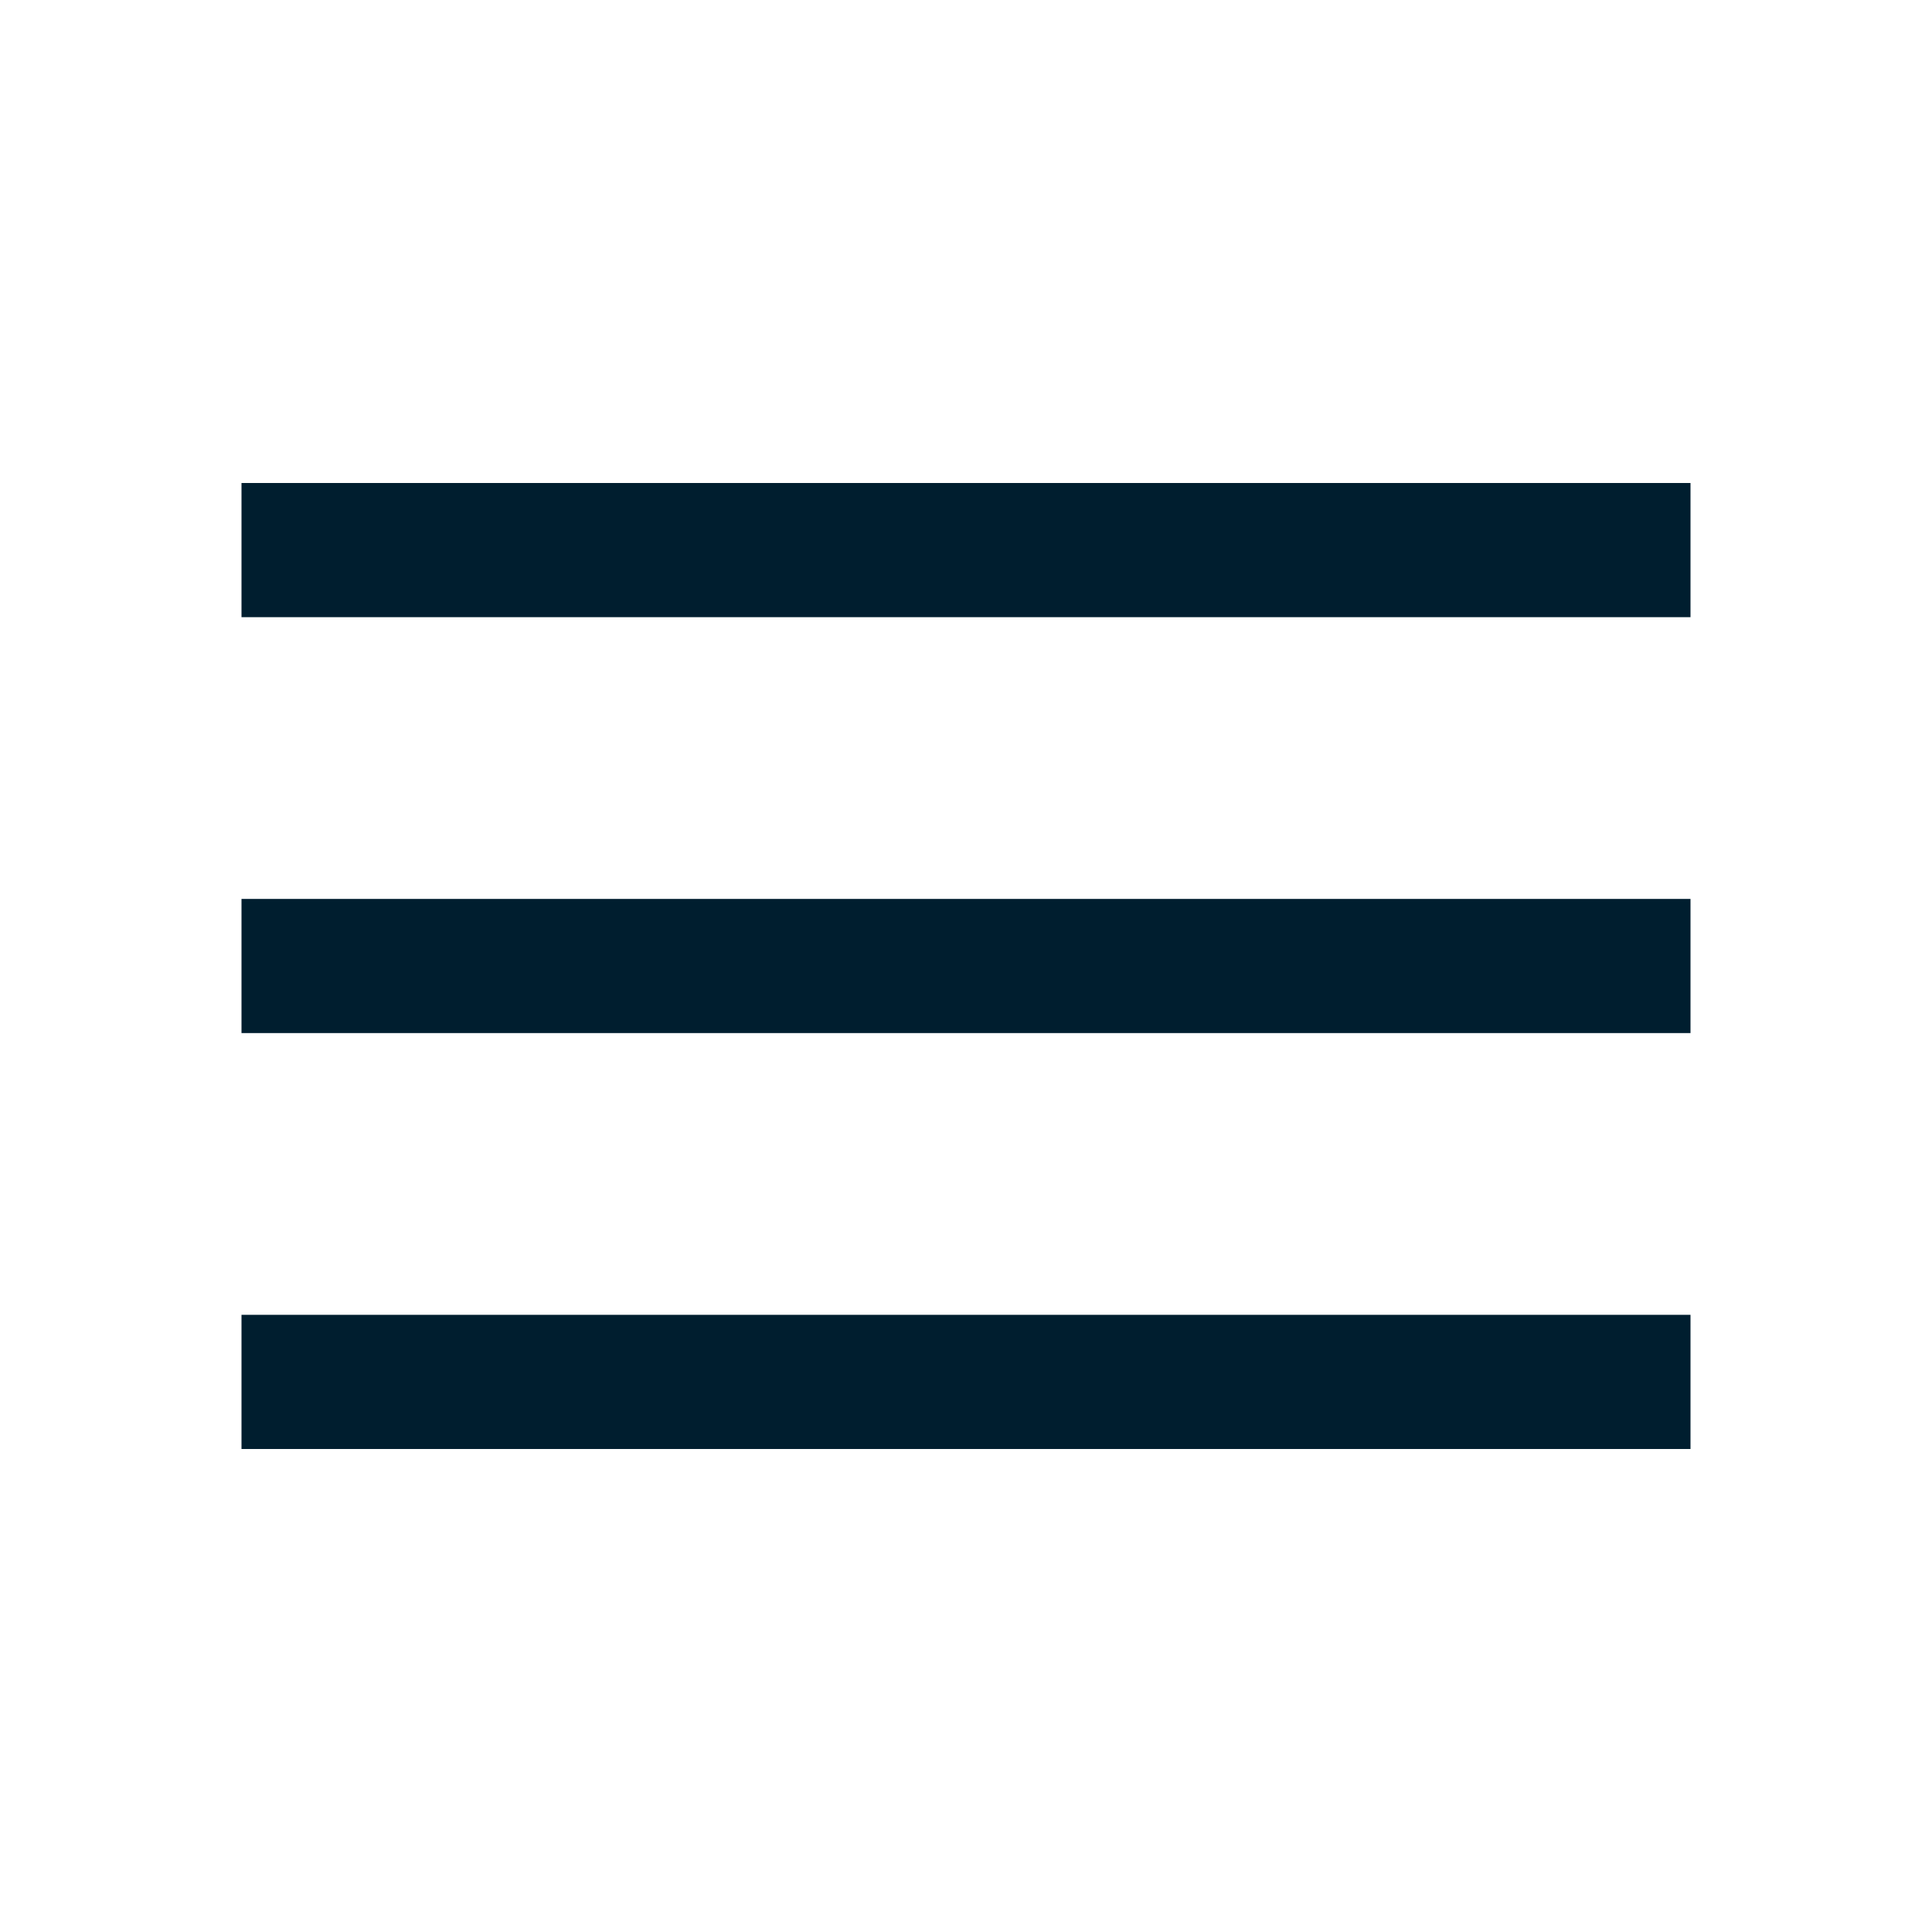
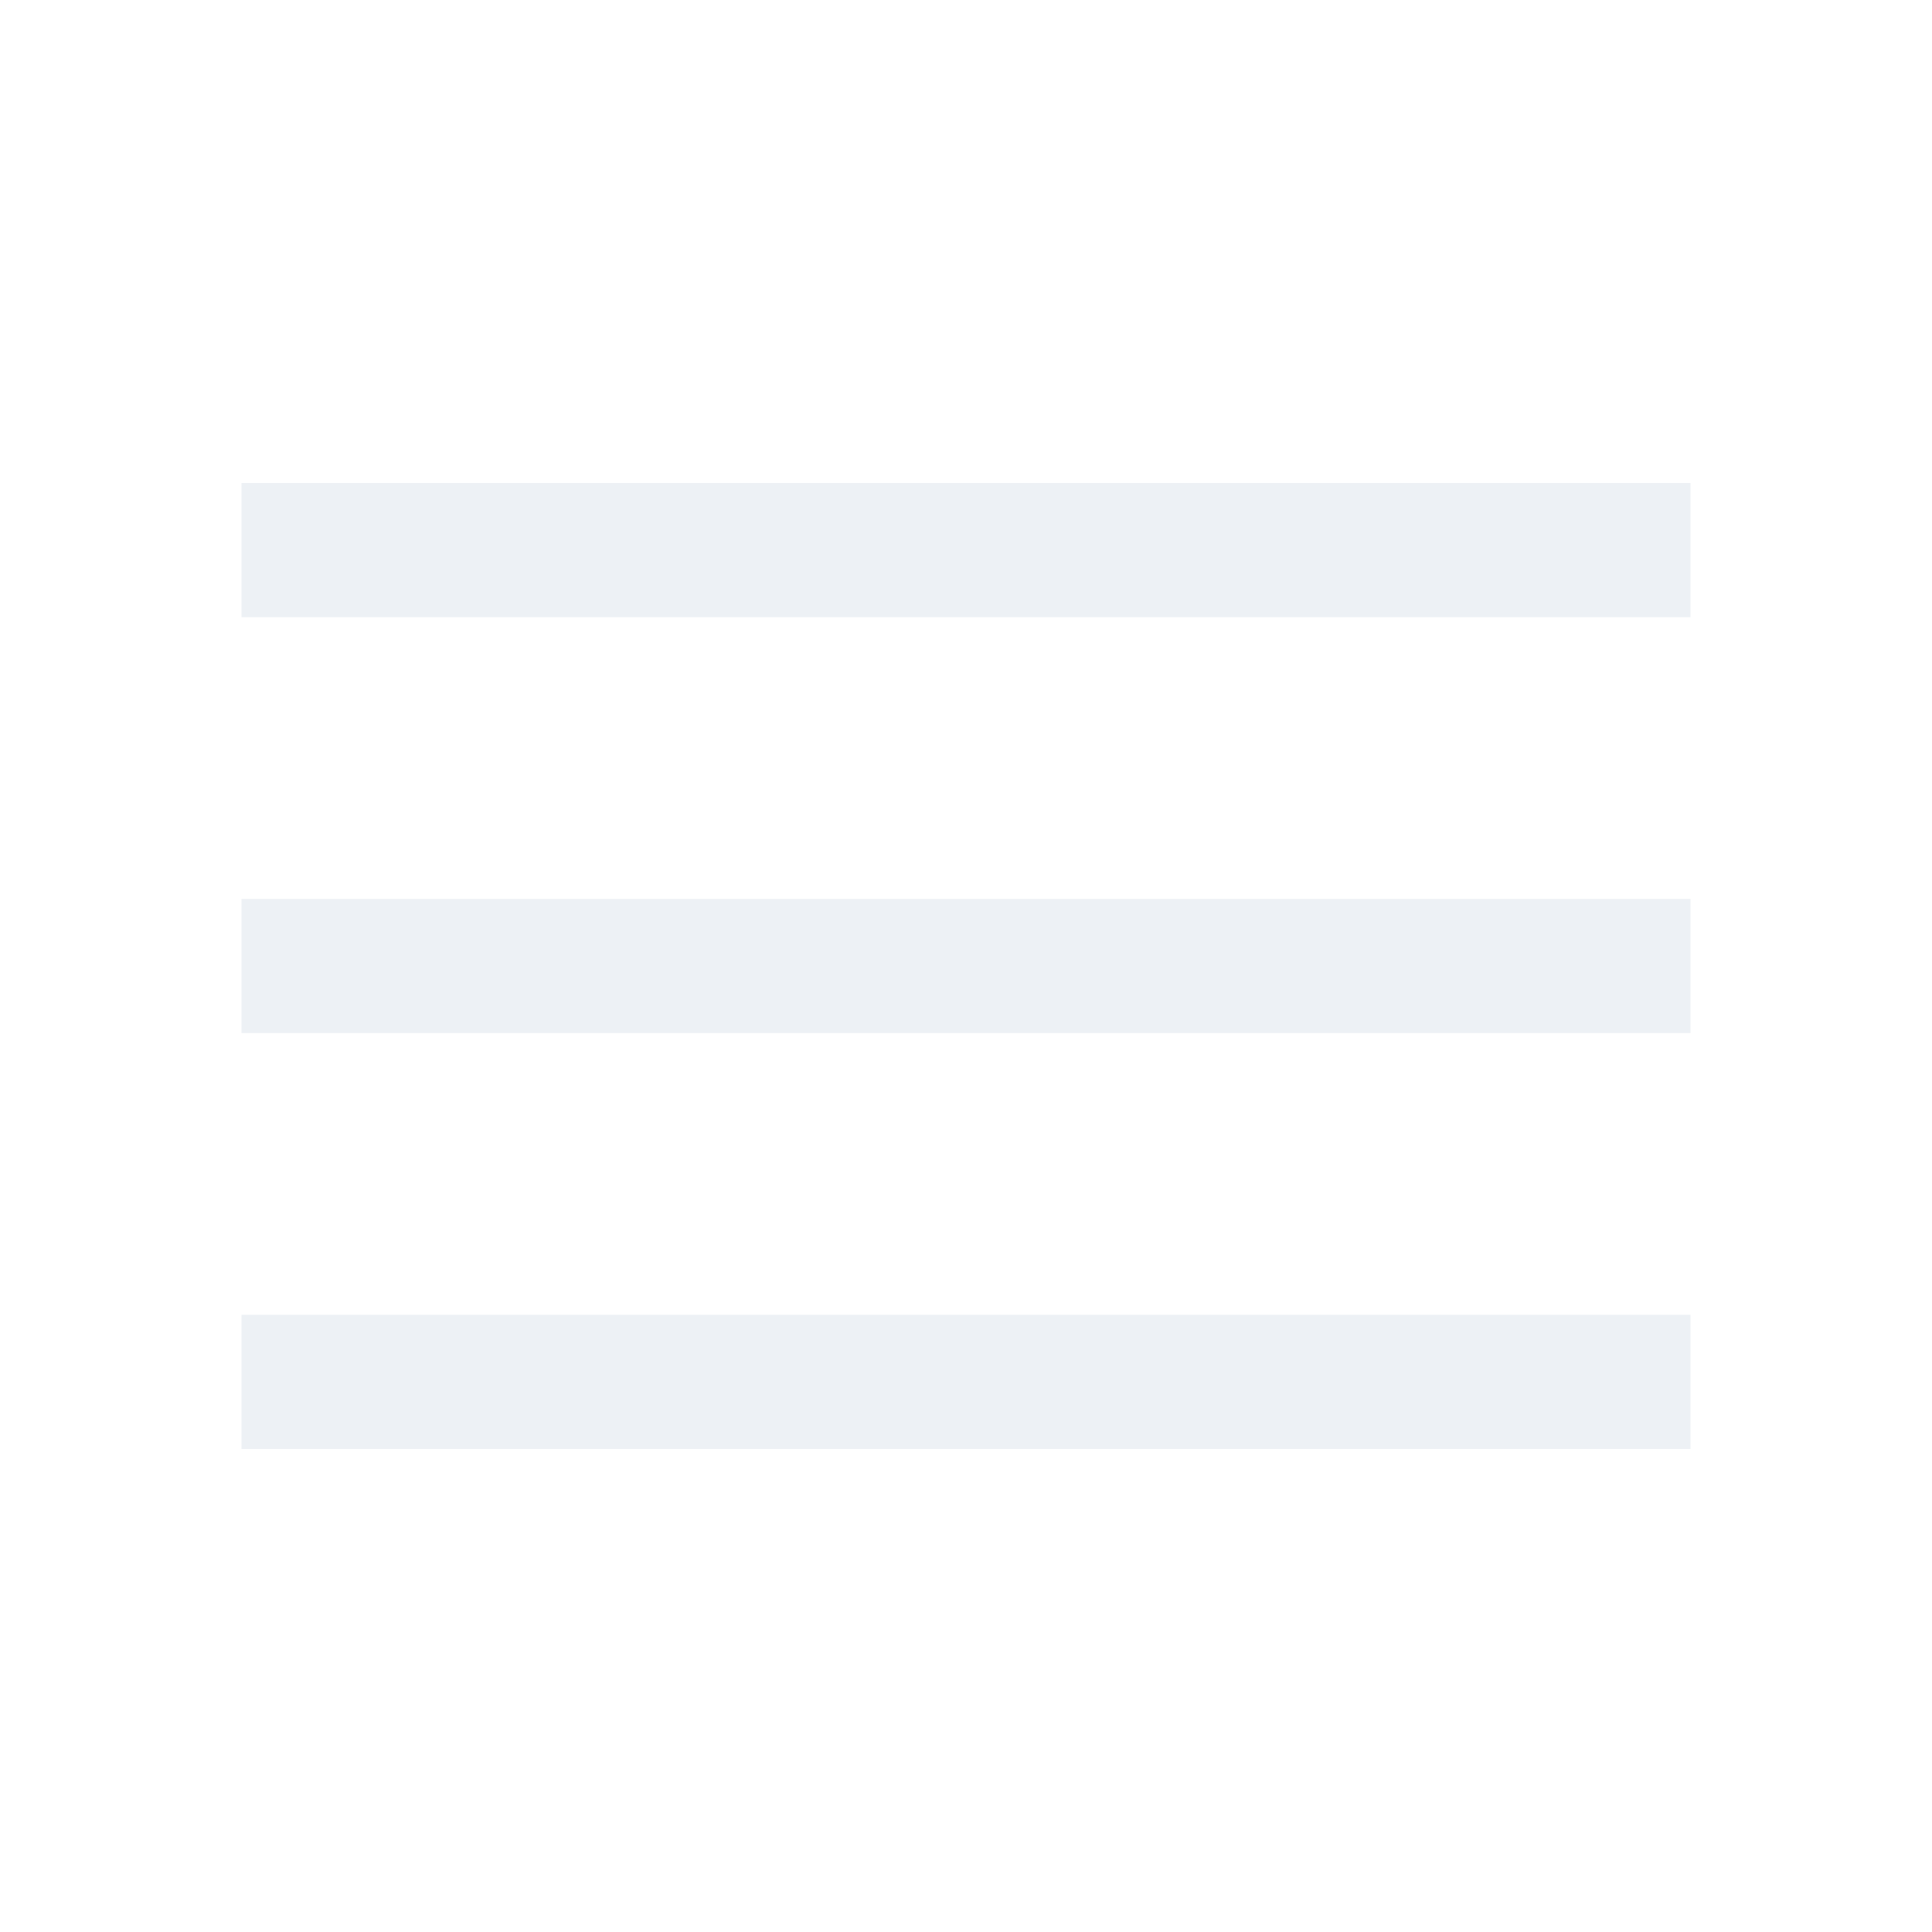
- <svg xmlns="http://www.w3.org/2000/svg" height="40px" viewBox="0 -960 960 960" width="40px" fill="#001e2f">
+ <svg xmlns="http://www.w3.org/2000/svg" height="40px" viewBox="0 -960 960 960" width="40px" fill="#edf1f5">
  <path d="M120-240v-66.67h720V-240H120Zm0-206.67v-66.66h720v66.66H120Zm0-206.66V-720h720v66.67H120Z" />
</svg>
